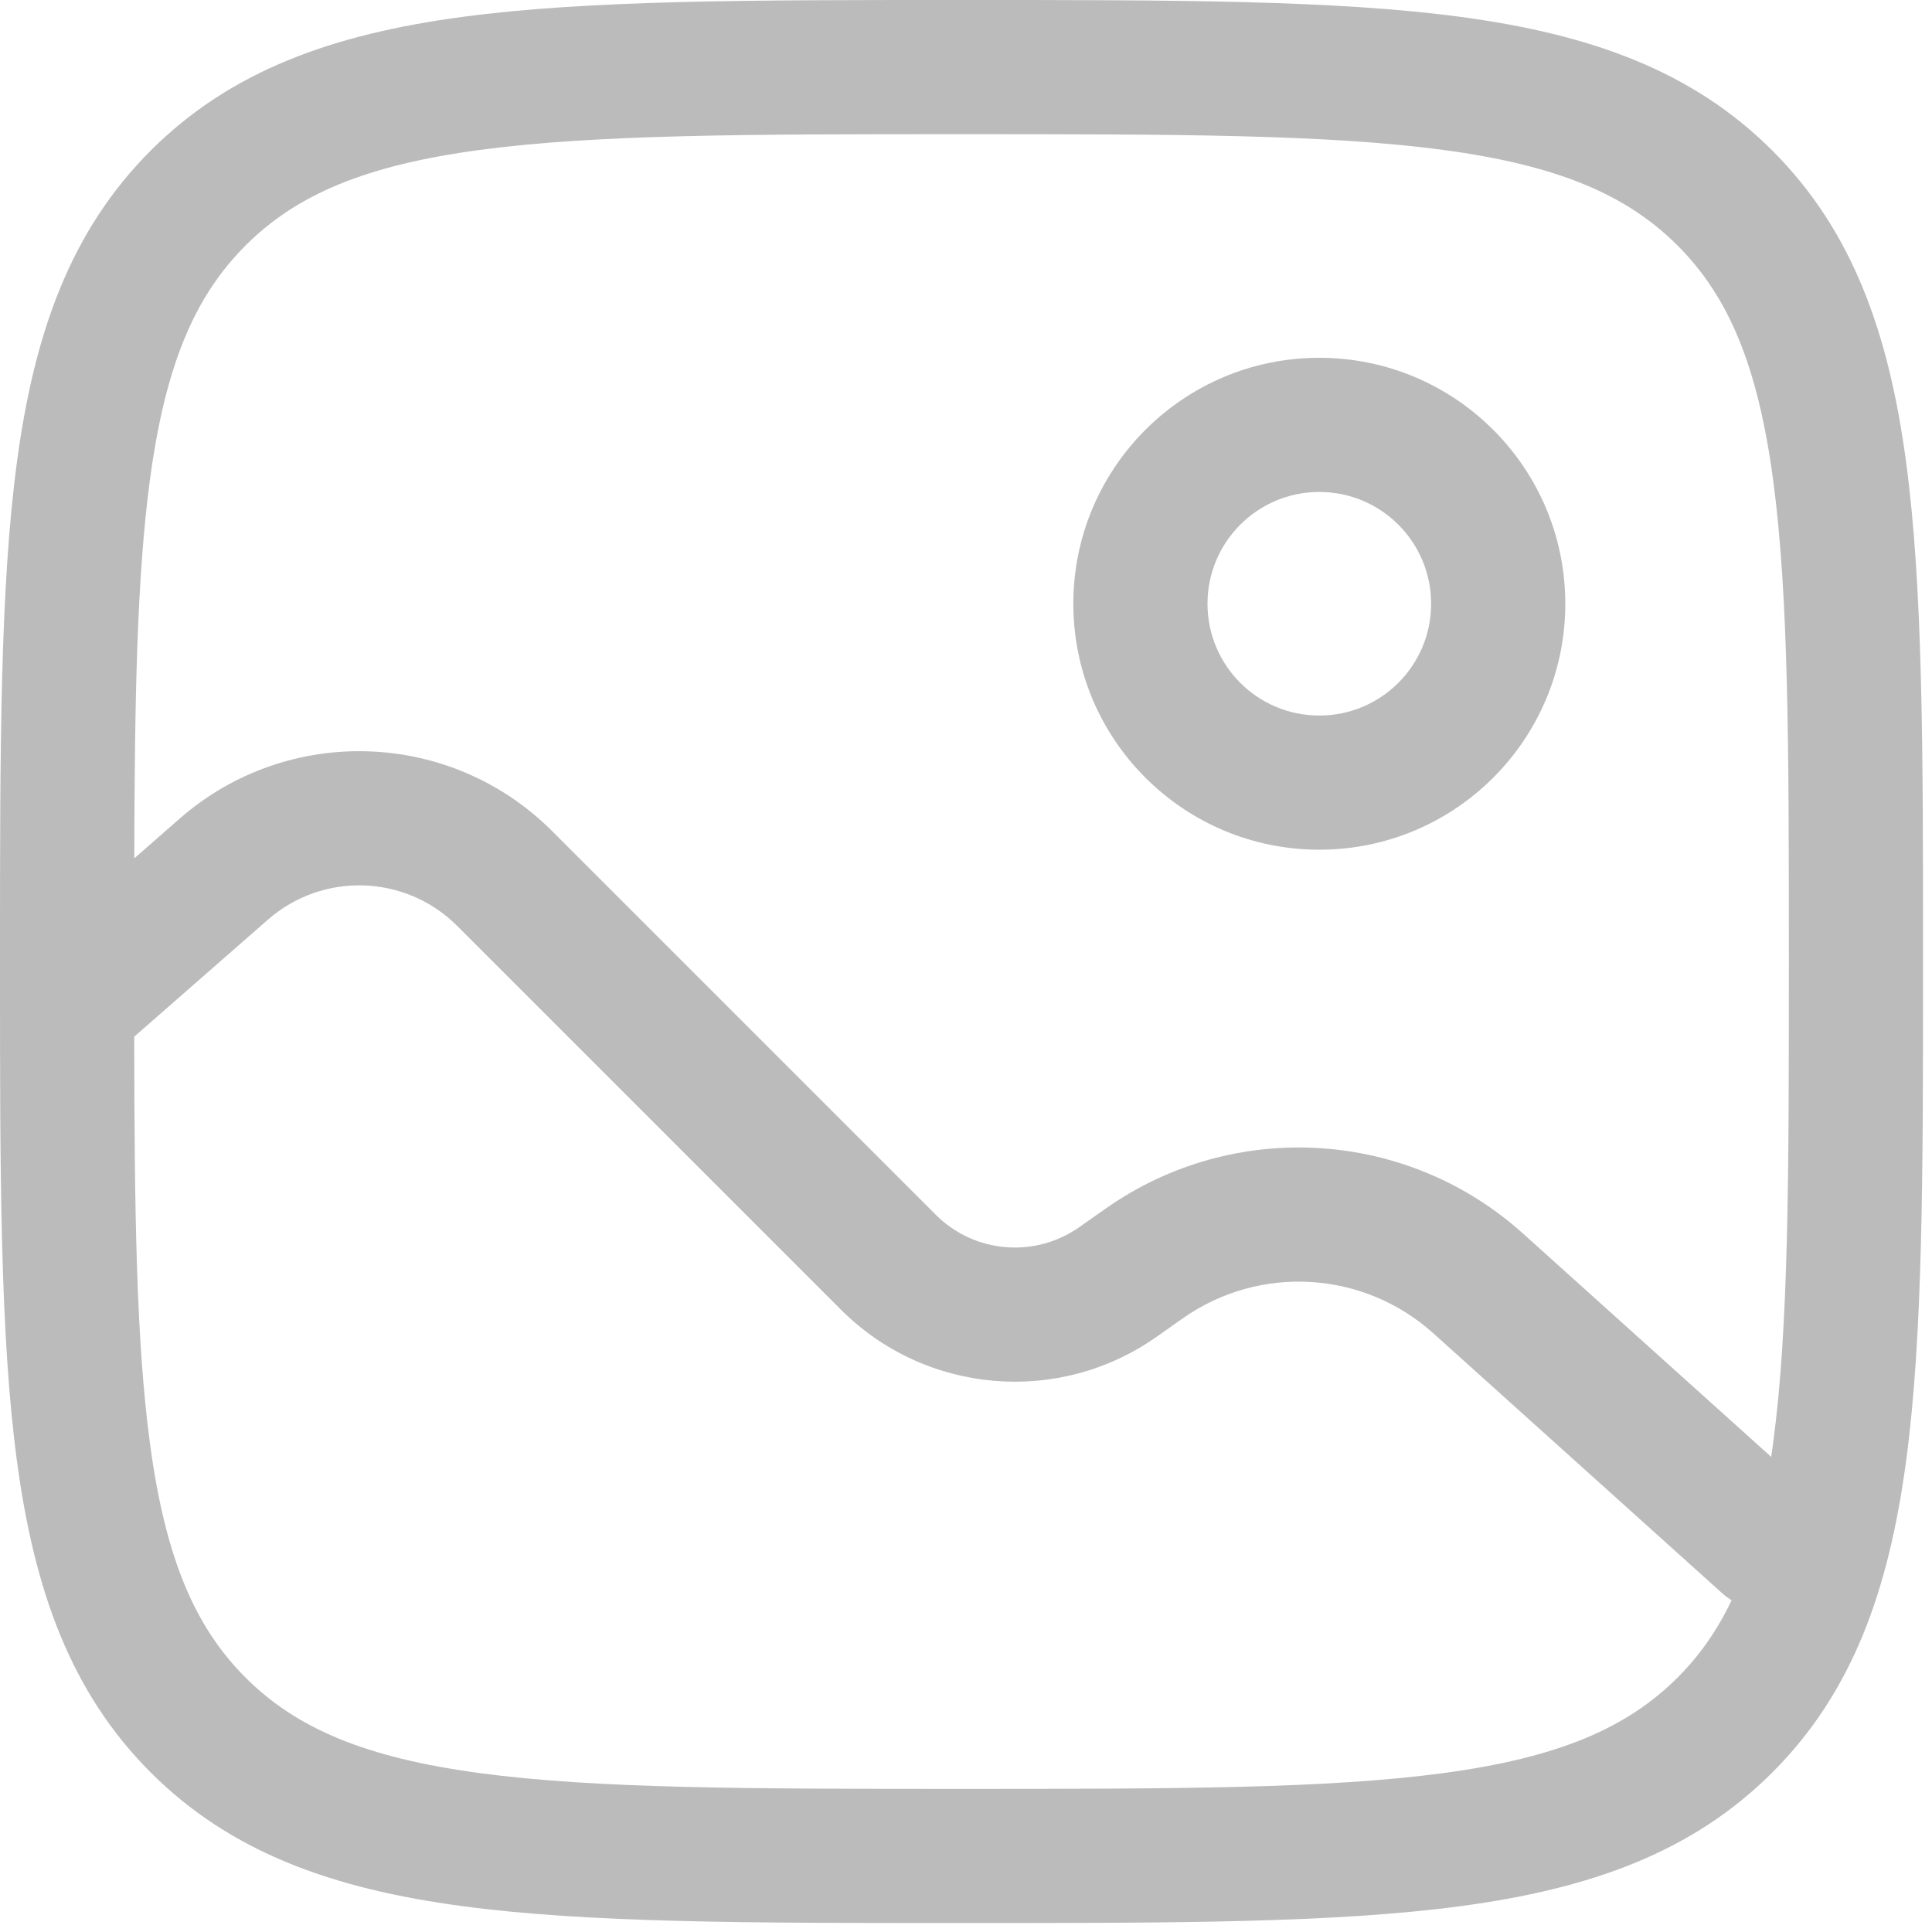
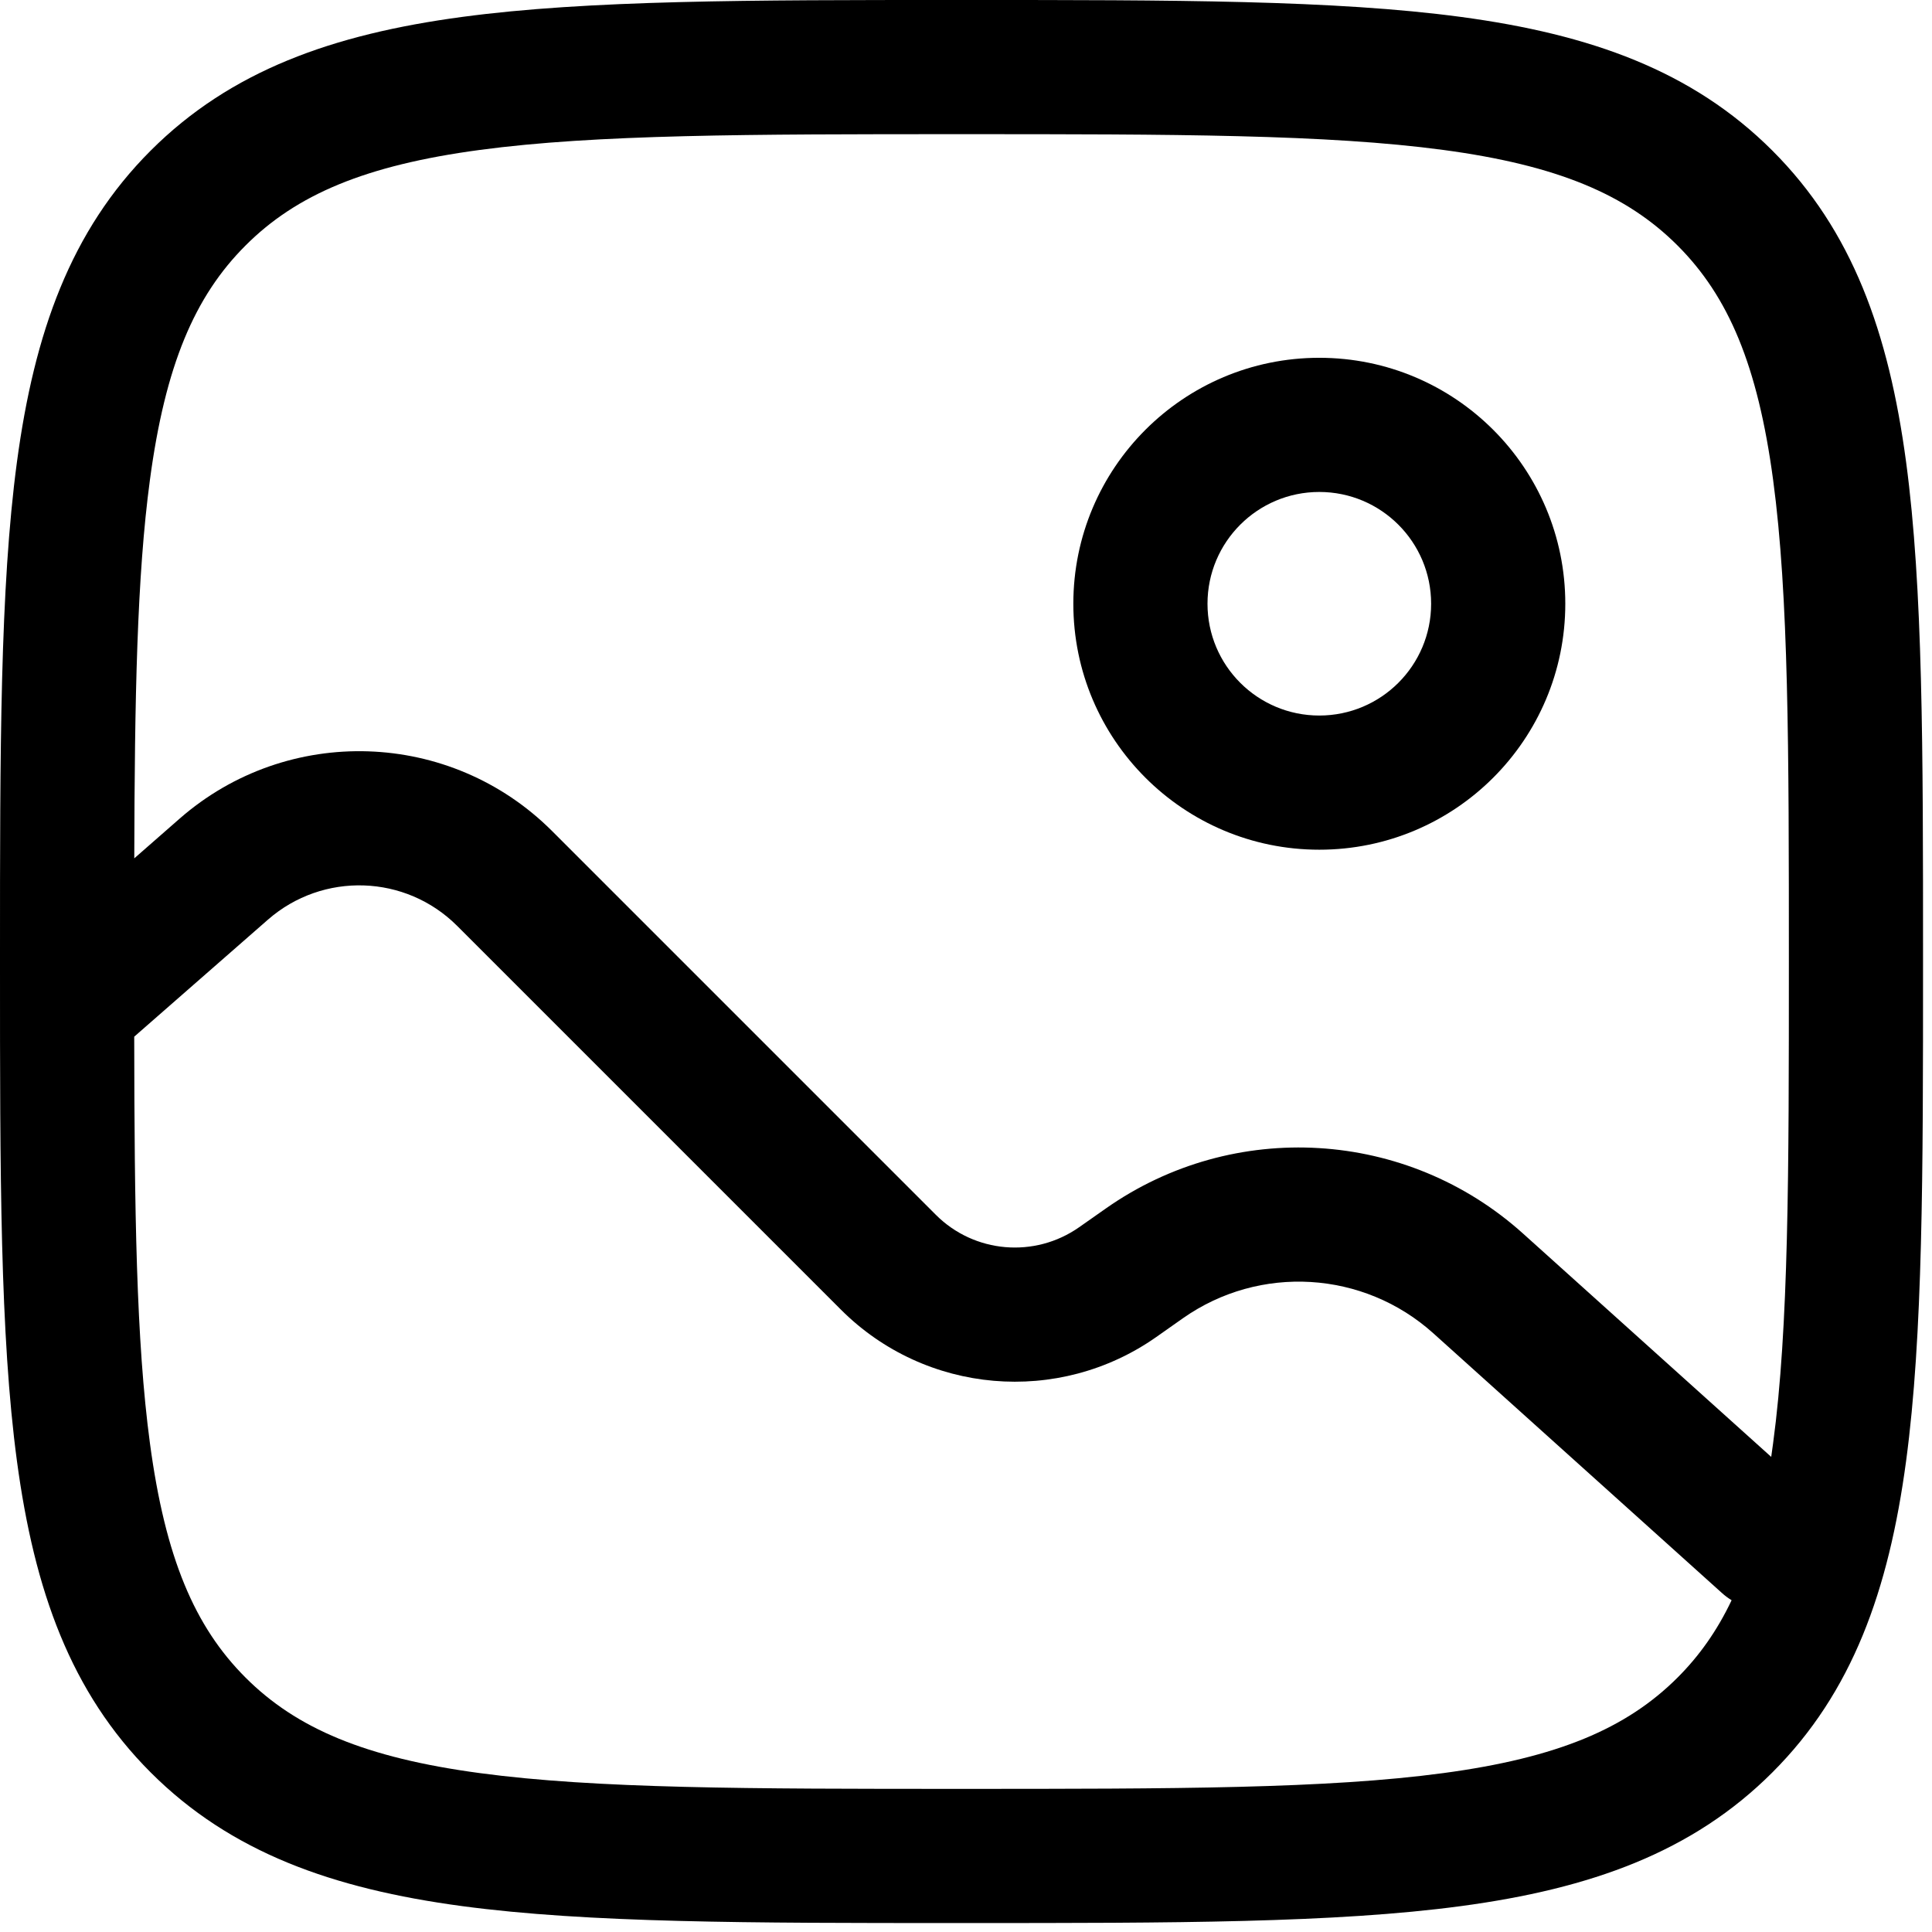
<svg xmlns="http://www.w3.org/2000/svg" width="36" height="36" viewBox="0 0 36 36" fill="none">
-   <path fill-rule="evenodd" clip-rule="evenodd" d="M24.583 9.167C23.433 9.167 22.5 10.099 22.5 11.25C22.5 12.401 23.433 13.333 24.583 13.333C25.734 13.333 26.667 12.401 26.667 11.25C26.667 10.099 25.734 9.167 24.583 9.167ZM20 11.25C20 8.719 22.052 6.667 24.583 6.667C27.115 6.667 29.167 8.719 29.167 11.25C29.167 13.781 27.115 15.833 24.583 15.833C22.052 15.833 20 13.781 20 11.25Z" fill="#BBBBBB" />
-   <path fill-rule="evenodd" clip-rule="evenodd" d="M17.821 3.52569e-07H18.012C21.86 -2.11051e-05 24.875 -3.80973e-05 27.227 0.316C29.635 0.64 31.535 1.316 33.026 2.807C34.518 4.298 35.193 6.198 35.517 8.606C35.833 10.959 35.833 13.974 35.833 17.821V18.012C35.833 21.86 35.833 24.875 35.517 27.227C35.193 29.635 34.518 31.535 33.026 33.026C31.535 34.518 29.635 35.193 27.227 35.517C24.875 35.833 21.86 35.833 18.012 35.833H17.821C13.974 35.833 10.959 35.833 8.606 35.517C6.198 35.193 4.298 34.518 2.807 33.026C1.316 31.535 0.64 29.635 0.316 27.227C-3.80973e-05 24.875 -2.11051e-05 21.86 3.52569e-07 18.012V17.821C-2.11051e-05 13.974 -3.80973e-05 10.959 0.316 8.606C0.64 6.198 1.316 4.298 2.807 2.807C4.298 1.316 6.198 0.64 8.606 0.316C10.959 -3.80973e-05 13.974 -2.11051e-05 17.821 3.52569e-07ZM4.575 31.259C3.625 30.309 3.08 29.025 2.794 26.894C2.538 24.991 2.505 22.564 2.501 19.317L4.992 17.137C6.016 16.241 7.559 16.292 8.52 17.254L15.67 24.404C17.245 25.979 19.724 26.193 21.546 24.913L22.043 24.563C23.473 23.558 25.409 23.675 26.708 24.844L32.081 29.679C32.139 29.732 32.201 29.778 32.266 29.818C31.996 30.386 31.665 30.853 31.259 31.259C30.309 32.208 29.025 32.753 26.894 33.039C24.727 33.331 21.88 33.333 17.917 33.333C13.953 33.333 11.106 33.331 8.939 33.039C6.809 32.753 5.524 32.208 4.575 31.259ZM8.939 2.794C6.809 3.08 5.524 3.625 4.575 4.575C3.625 5.524 3.08 6.809 2.794 8.939C2.552 10.739 2.509 13.007 2.502 15.994L3.346 15.255C5.36 13.493 8.396 13.594 10.288 15.486L17.438 22.636C18.153 23.352 19.28 23.449 20.109 22.867L20.606 22.518C22.989 20.843 26.215 21.037 28.38 22.986L33.004 27.147C33.016 27.064 33.028 26.98 33.039 26.894C33.331 24.727 33.333 21.88 33.333 17.917C33.333 13.953 33.331 11.106 33.039 8.939C32.753 6.809 32.208 5.524 31.259 4.575C30.309 3.625 29.025 3.08 26.894 2.794C24.727 2.503 21.88 2.5 17.917 2.5C13.953 2.5 11.106 2.503 8.939 2.794Z" fill="#BBBBBB" />
+   <path fill-rule="evenodd" clip-rule="evenodd" d="M24.583 9.167C23.433 9.167 22.5 10.099 22.5 11.25C22.5 12.401 23.433 13.333 24.583 13.333C25.734 13.333 26.667 12.401 26.667 11.25C26.667 10.099 25.734 9.167 24.583 9.167ZM20 11.25C20 8.719 22.052 6.667 24.583 6.667C27.115 6.667 29.167 8.719 29.167 11.25C29.167 13.781 27.115 15.833 24.583 15.833C22.052 15.833 20 13.781 20 11.25Z" fill="currentColor" />
+   <path fill-rule="evenodd" clip-rule="evenodd" d="M17.821 3.52569e-07H18.012C21.86 -2.11051e-05 24.875 -3.80973e-05 27.227 0.316C29.635 0.64 31.535 1.316 33.026 2.807C34.518 4.298 35.193 6.198 35.517 8.606C35.833 10.959 35.833 13.974 35.833 17.821V18.012C35.833 21.86 35.833 24.875 35.517 27.227C35.193 29.635 34.518 31.535 33.026 33.026C31.535 34.518 29.635 35.193 27.227 35.517C24.875 35.833 21.86 35.833 18.012 35.833H17.821C13.974 35.833 10.959 35.833 8.606 35.517C6.198 35.193 4.298 34.518 2.807 33.026C1.316 31.535 0.64 29.635 0.316 27.227C-3.80973e-05 24.875 -2.11051e-05 21.86 3.52569e-07 18.012V17.821C-2.11051e-05 13.974 -3.80973e-05 10.959 0.316 8.606C0.64 6.198 1.316 4.298 2.807 2.807C4.298 1.316 6.198 0.64 8.606 0.316C10.959 -3.80973e-05 13.974 -2.11051e-05 17.821 3.52569e-07ZM4.575 31.259C3.625 30.309 3.08 29.025 2.794 26.894C2.538 24.991 2.505 22.564 2.501 19.317L4.992 17.137C6.016 16.241 7.559 16.292 8.52 17.254L15.67 24.404C17.245 25.979 19.724 26.193 21.546 24.913L22.043 24.563C23.473 23.558 25.409 23.675 26.708 24.844L32.081 29.679C32.139 29.732 32.201 29.778 32.266 29.818C31.996 30.386 31.665 30.853 31.259 31.259C30.309 32.208 29.025 32.753 26.894 33.039C24.727 33.331 21.88 33.333 17.917 33.333C13.953 33.333 11.106 33.331 8.939 33.039C6.809 32.753 5.524 32.208 4.575 31.259ZM8.939 2.794C6.809 3.08 5.524 3.625 4.575 4.575C3.625 5.524 3.08 6.809 2.794 8.939C2.552 10.739 2.509 13.007 2.502 15.994L3.346 15.255C5.36 13.493 8.396 13.594 10.288 15.486L17.438 22.636C18.153 23.352 19.28 23.449 20.109 22.867L20.606 22.518C22.989 20.843 26.215 21.037 28.38 22.986L33.004 27.147C33.016 27.064 33.028 26.98 33.039 26.894C33.331 24.727 33.333 21.88 33.333 17.917C33.333 13.953 33.331 11.106 33.039 8.939C32.753 6.809 32.208 5.524 31.259 4.575C30.309 3.625 29.025 3.08 26.894 2.794C24.727 2.503 21.88 2.5 17.917 2.5C13.953 2.5 11.106 2.503 8.939 2.794Z" fill="currentColor" />
</svg>
